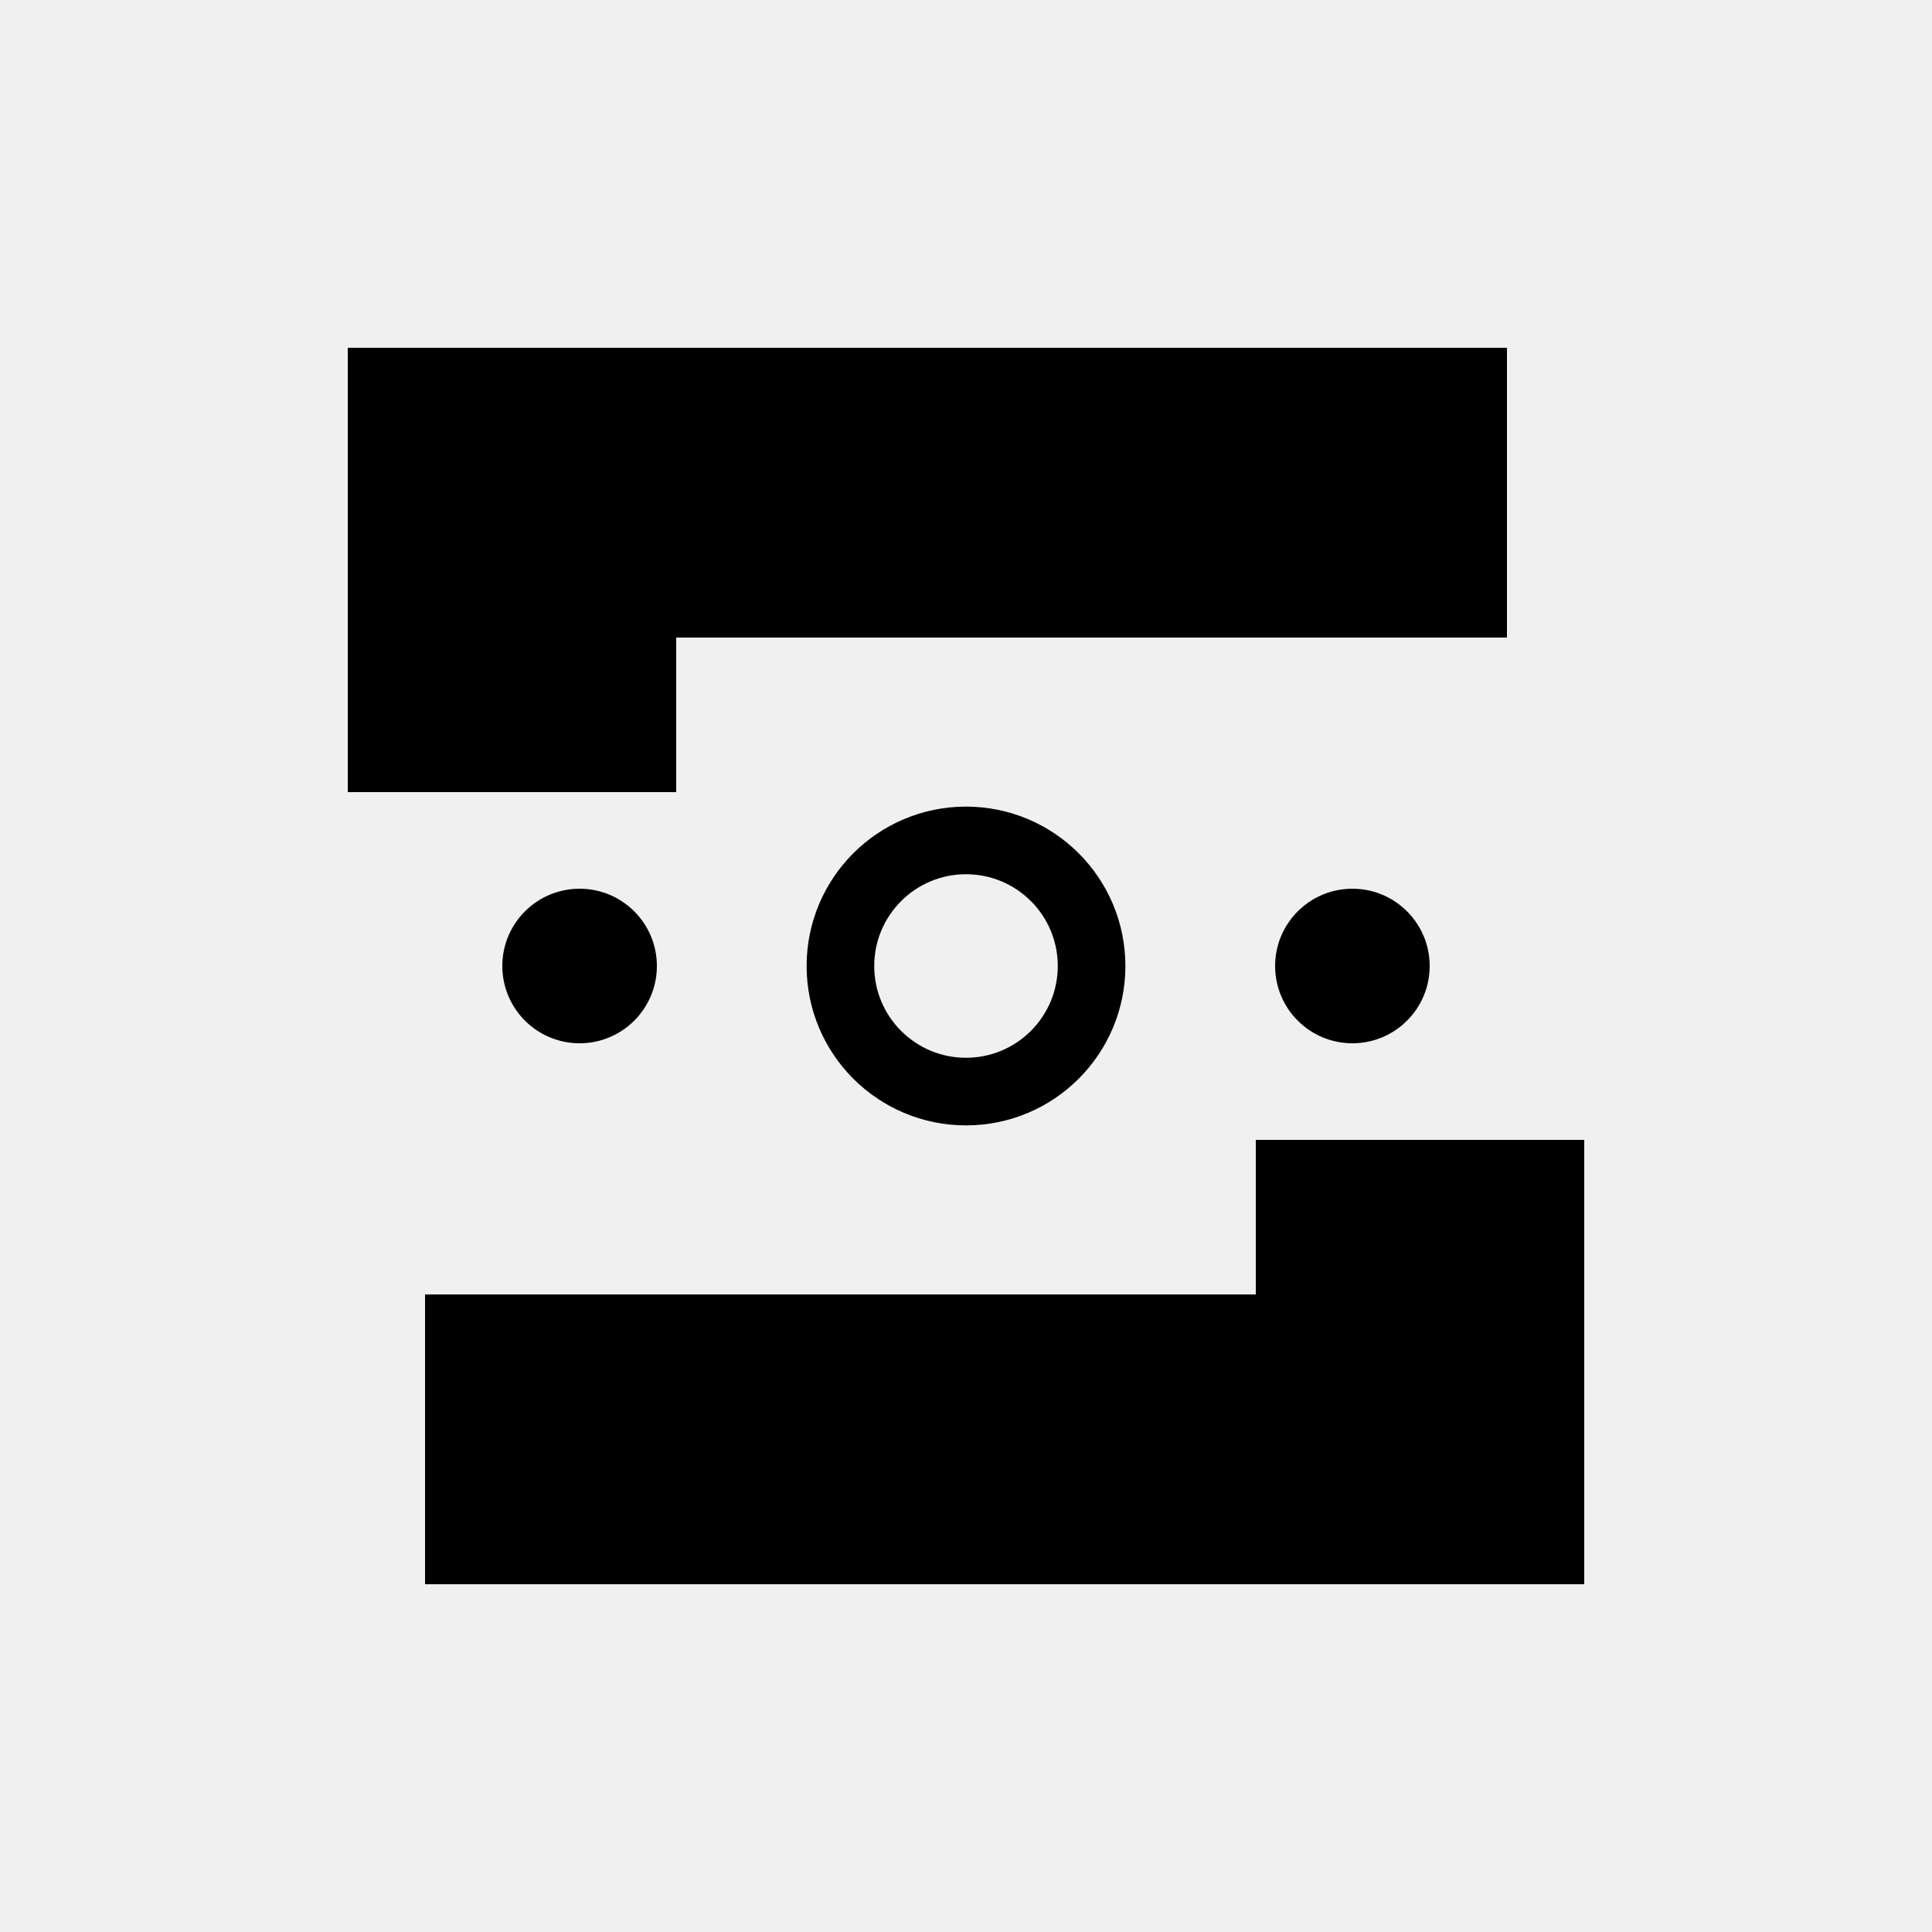
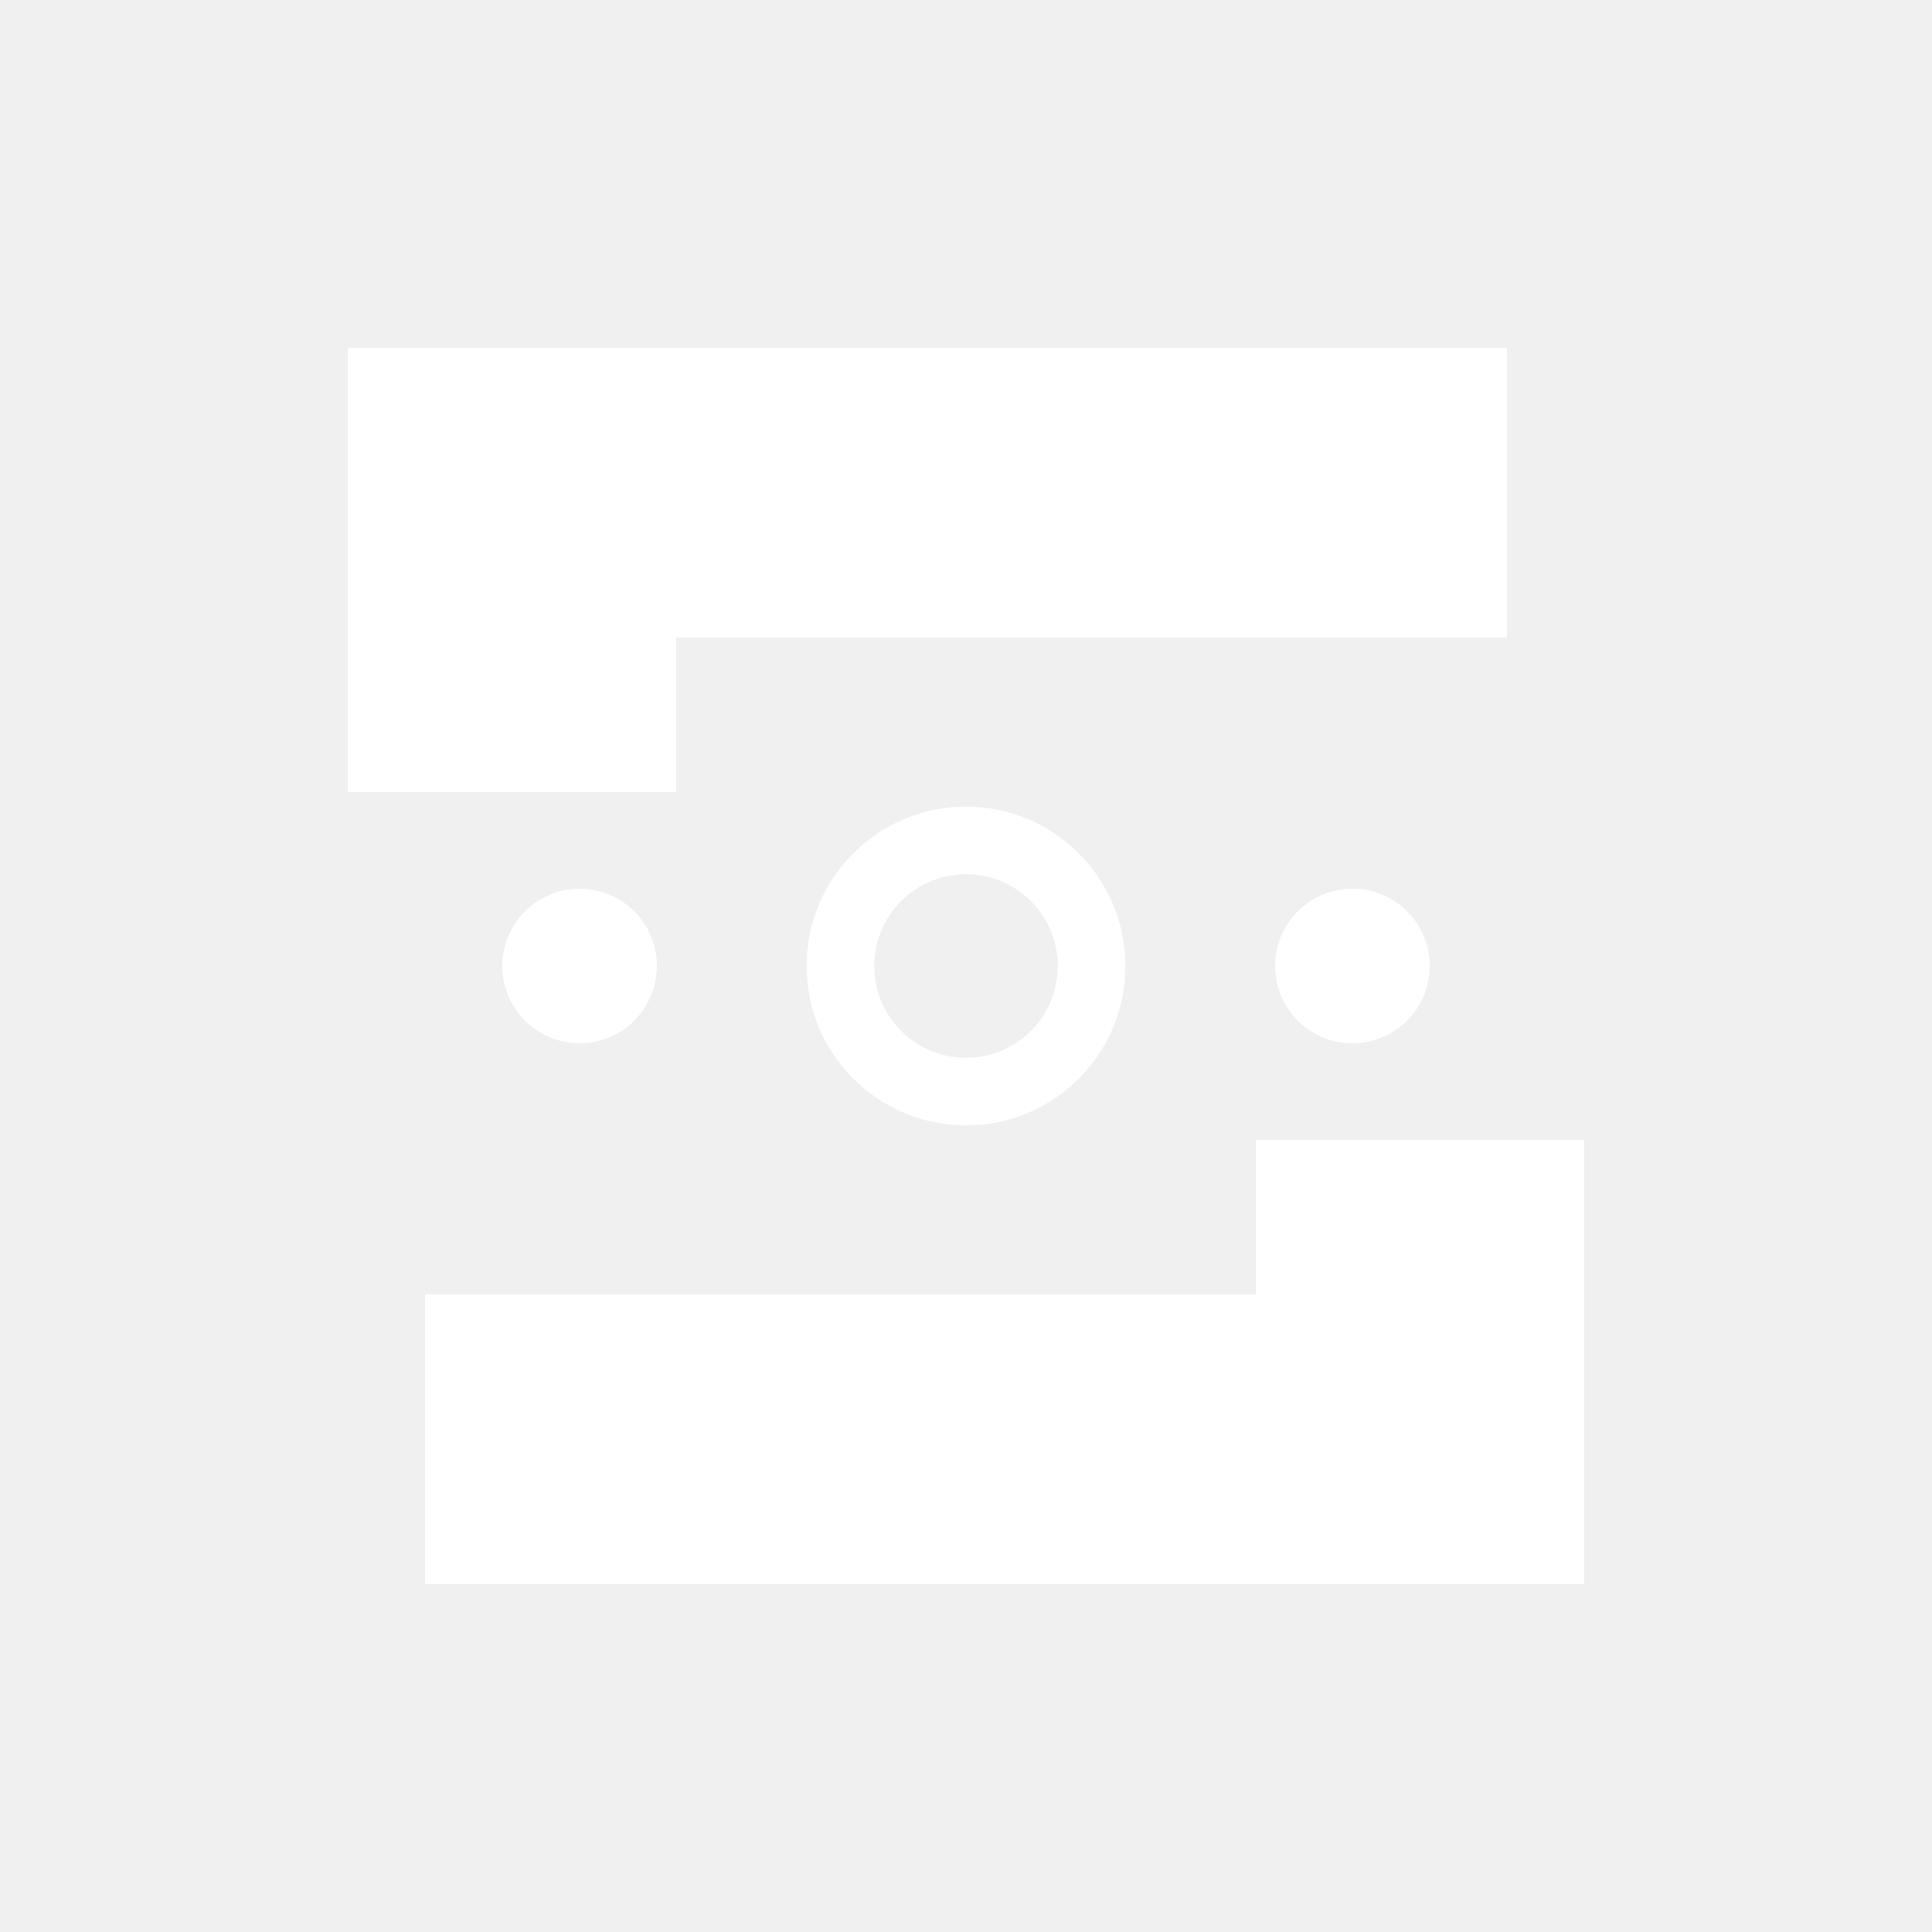
<svg xmlns="http://www.w3.org/2000/svg" viewBox="0 0 100 100" width="512" height="512">
-   <path d="M 18 18 L 78 18 L 78 33 L 35 33 L 35 41 L 18 41 Z" fill="currentColor" />
-   <path d="M 82 82 L 22 82 L 22 67 L 65 67 L 65 59 L 82 59 Z" fill="currentColor" />
-   <circle cx="30" cy="50" r="4" fill="currentColor" />
-   <circle cx="50" cy="50" r="6.5" fill="none" stroke="currentColor" stroke-width="3.5" />
-   <circle cx="70" cy="50" r="4" fill="currentColor" />
+   <path d="M 18 18 L 78 18 L 78 33 L 35 33 L 35 41 L 18 41 Z" fill="#FFFFFF" />
+   <path d="M 82 82 L 22 82 L 22 67 L 65 67 L 65 59 L 82 59 Z" fill="#FFFFFF" />
+   <circle cx="30" cy="50" r="4" fill="#FFFFFF" />
+   <circle cx="50" cy="50" r="6.5" fill="none" stroke="#FFFFFF" stroke-width="3.5" />
+   <circle cx="70" cy="50" r="4" fill="#FFFFFF" />
</svg>
